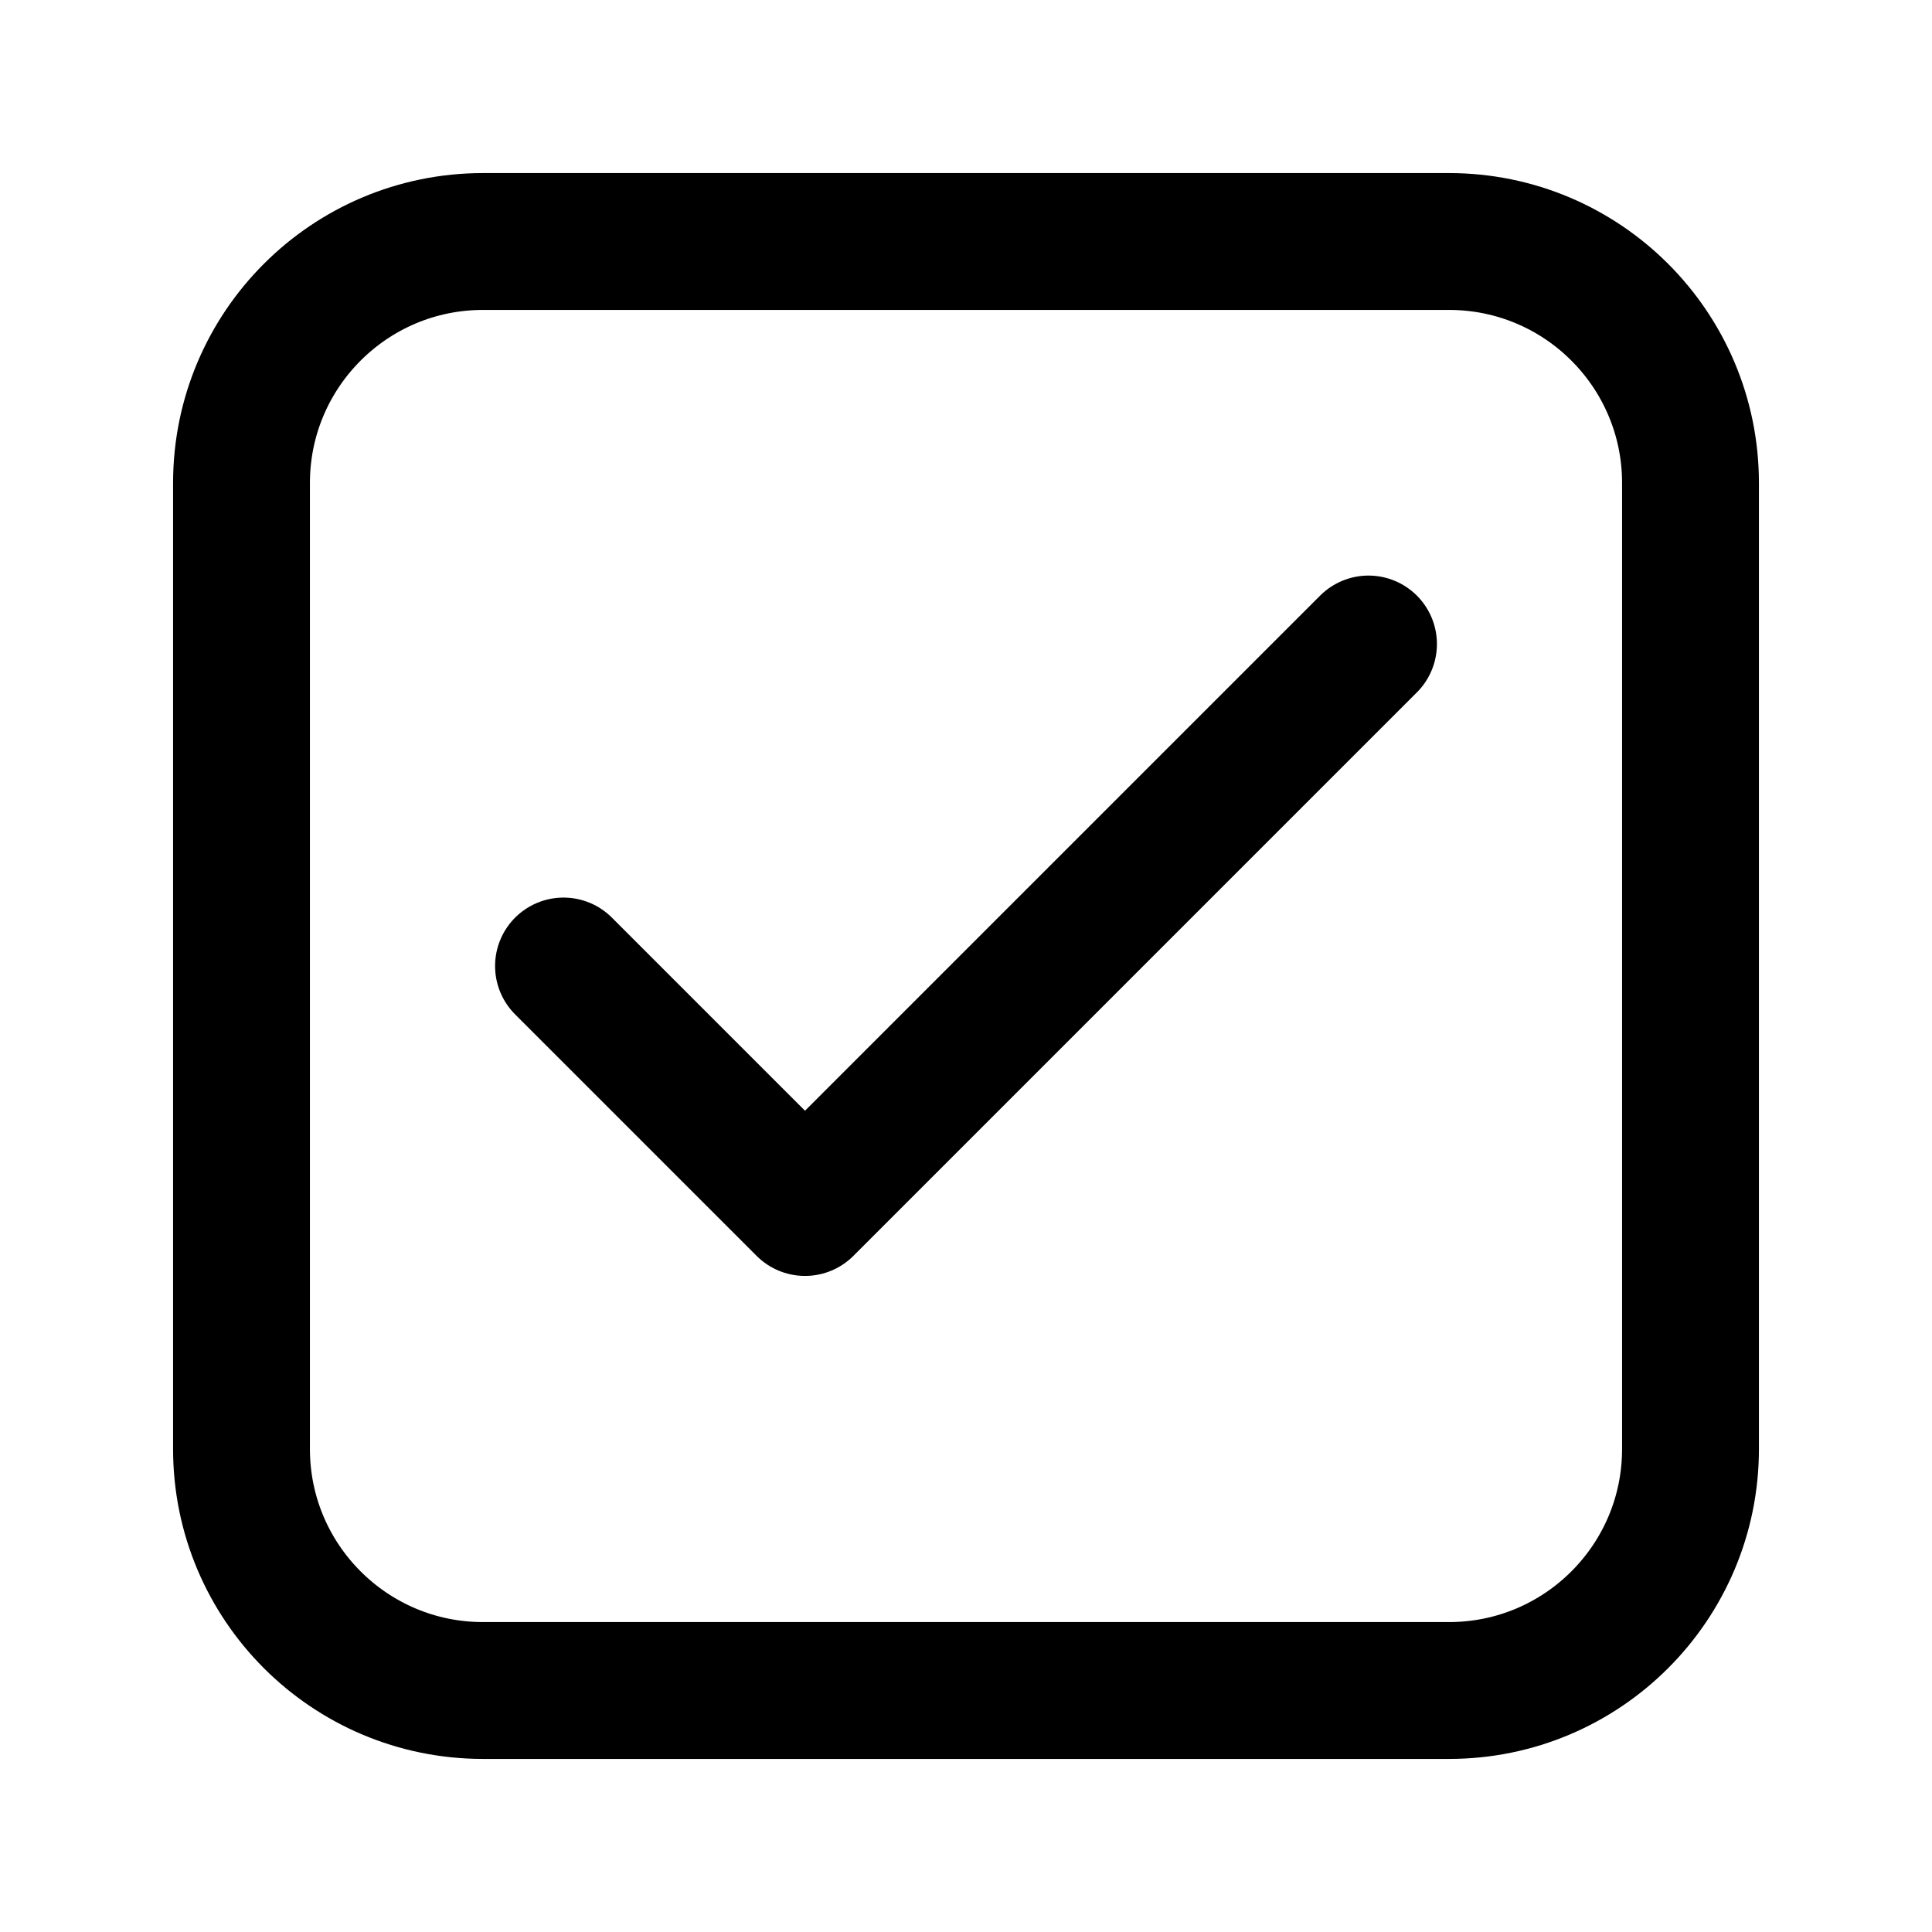
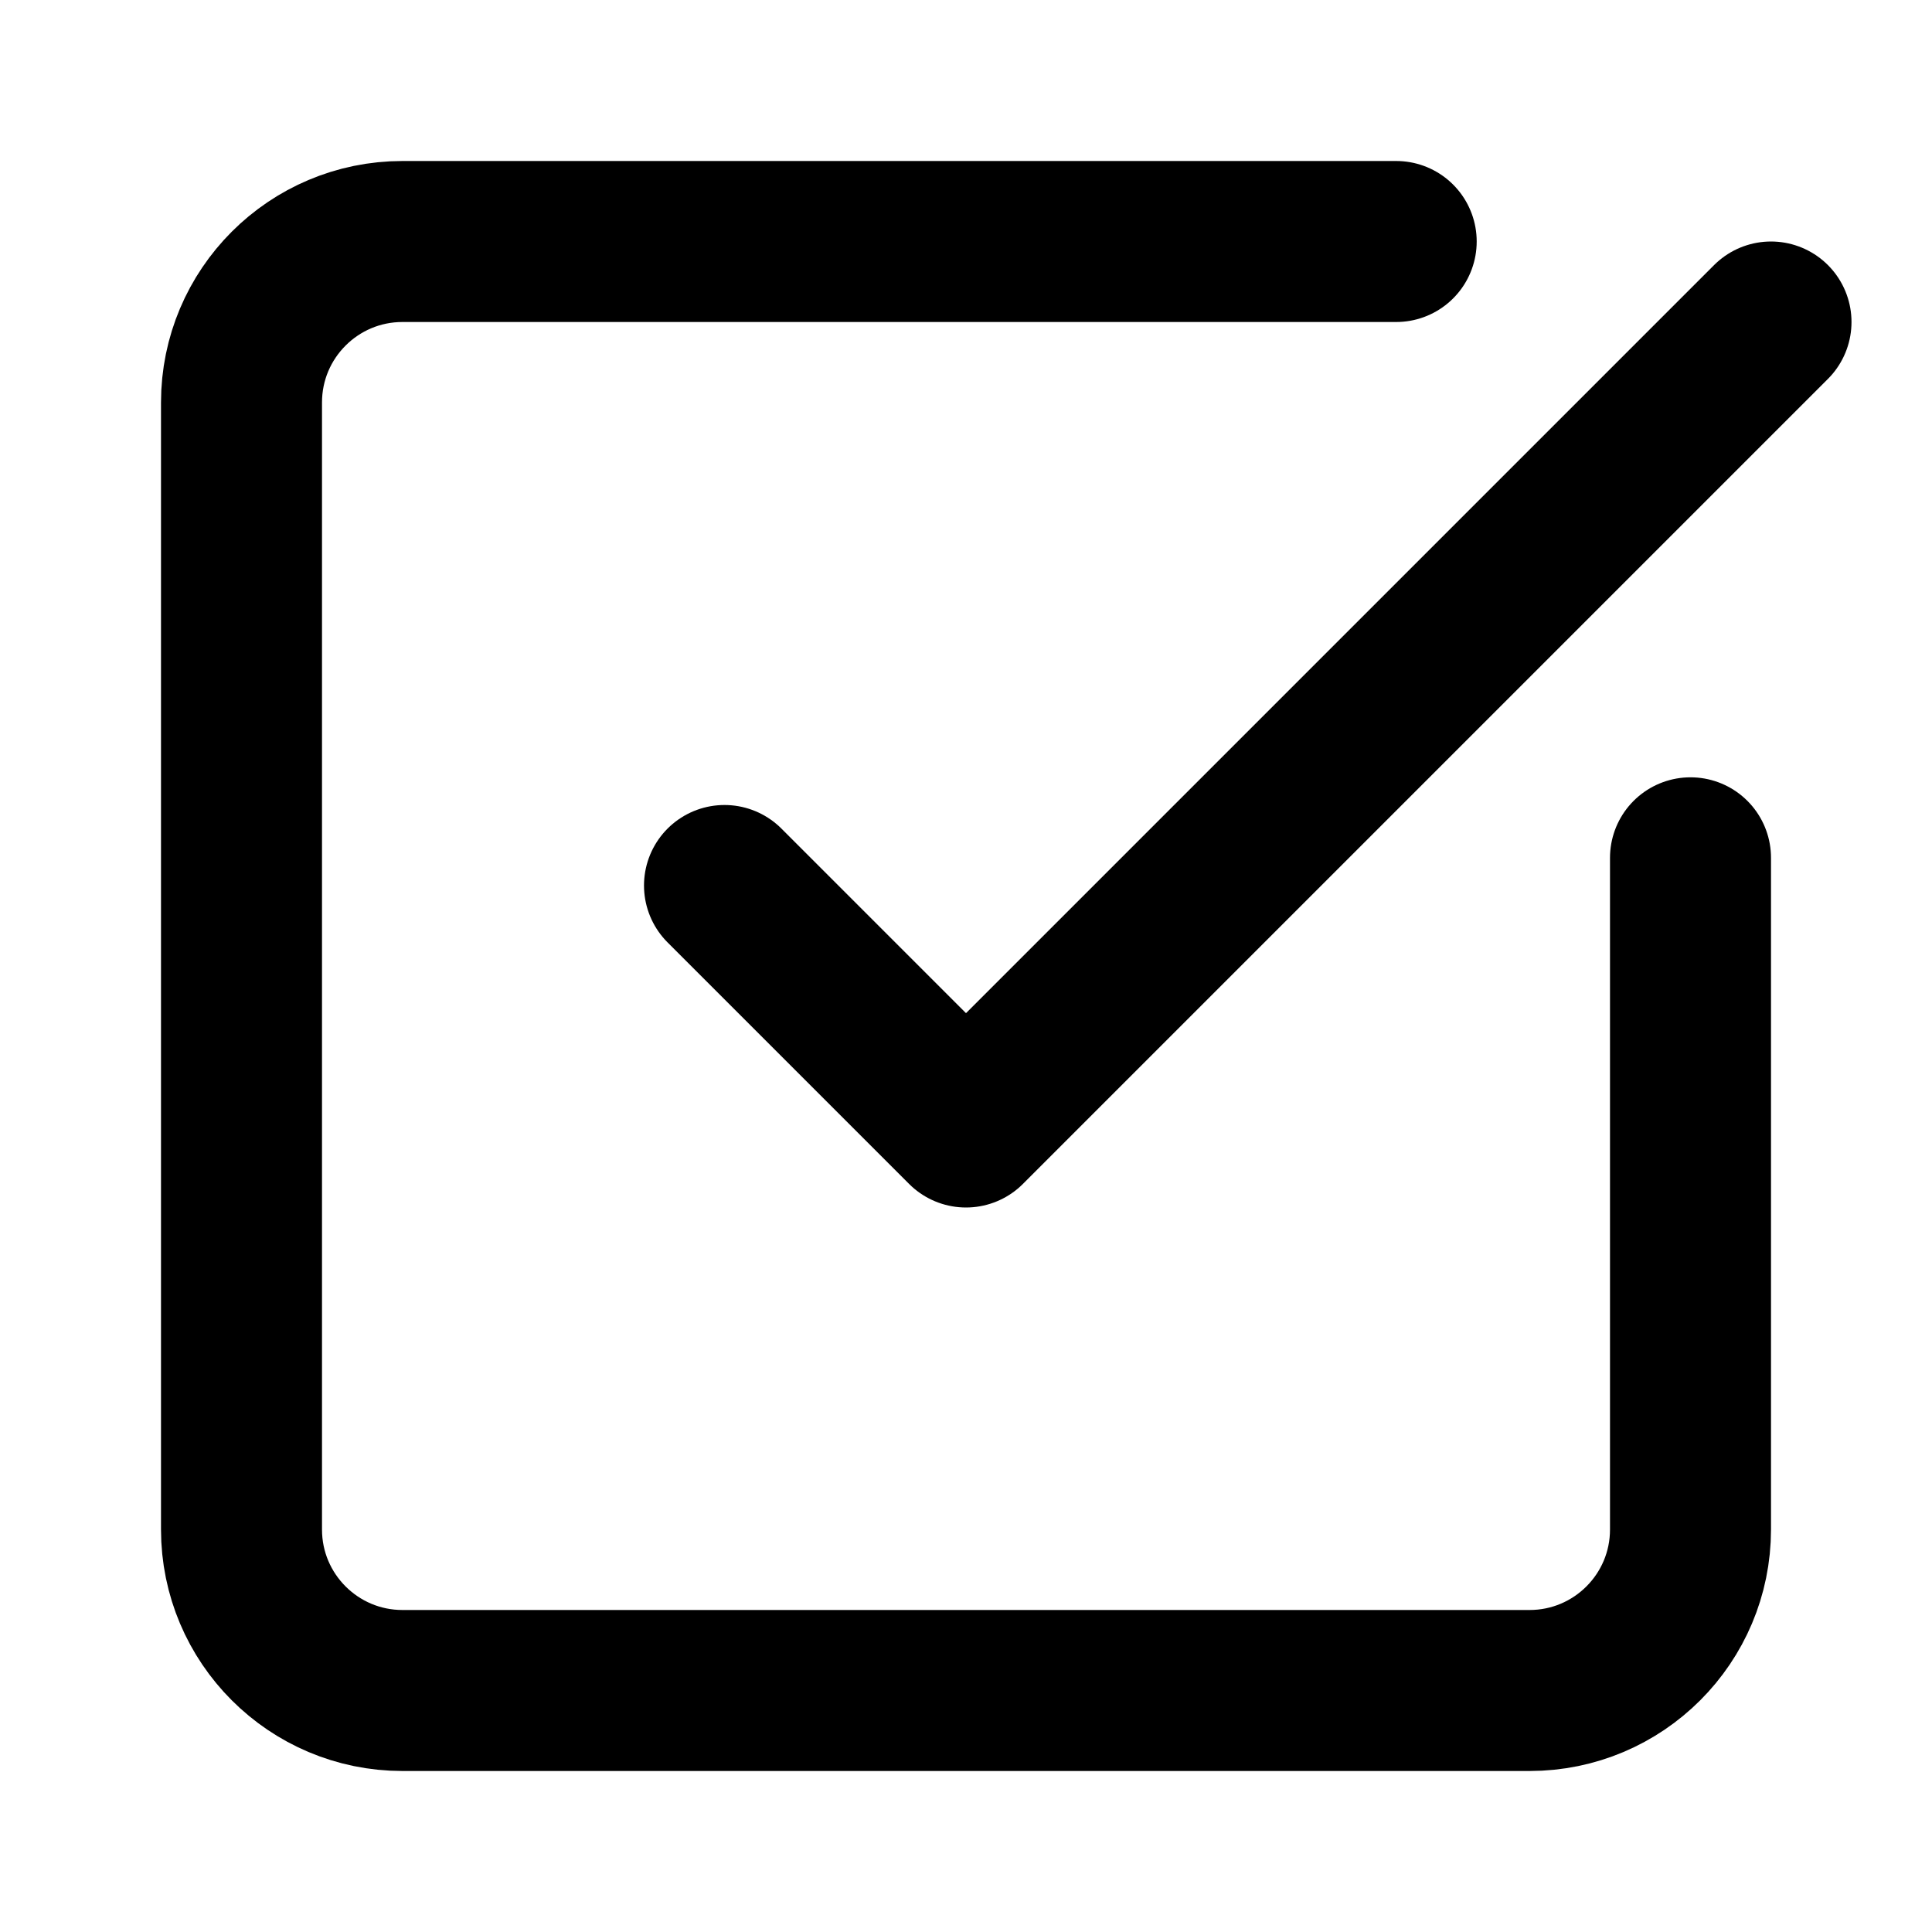
- <svg xmlns="http://www.w3.org/2000/svg" viewBox="0 0 24 24" fill="none" stroke="currentColor" stroke-width="1.7" stroke-linecap="round" stroke-linejoin="round">
-   <rect x="3" y="3" width="18" height="18" rx="3" />
-   <path d="m7 12 3 3 7-7" />
+ <svg xmlns="http://www.w3.org/2000/svg" width="24" height="24" viewBox="0 0 24 24" fill="none" stroke="currentColor" stroke-width="2" stroke-linecap="round" stroke-linejoin="round" aria-hidden="true" focusable="false">
+   <path d="M21 10.656V19a2 2 0 0 1-2 2H5a2 2 0 0 1-2-2V5a2 2 0 0 1 2-2h12.344" />
+   <path d="m9 11 3 3L22 4" />
</svg>
